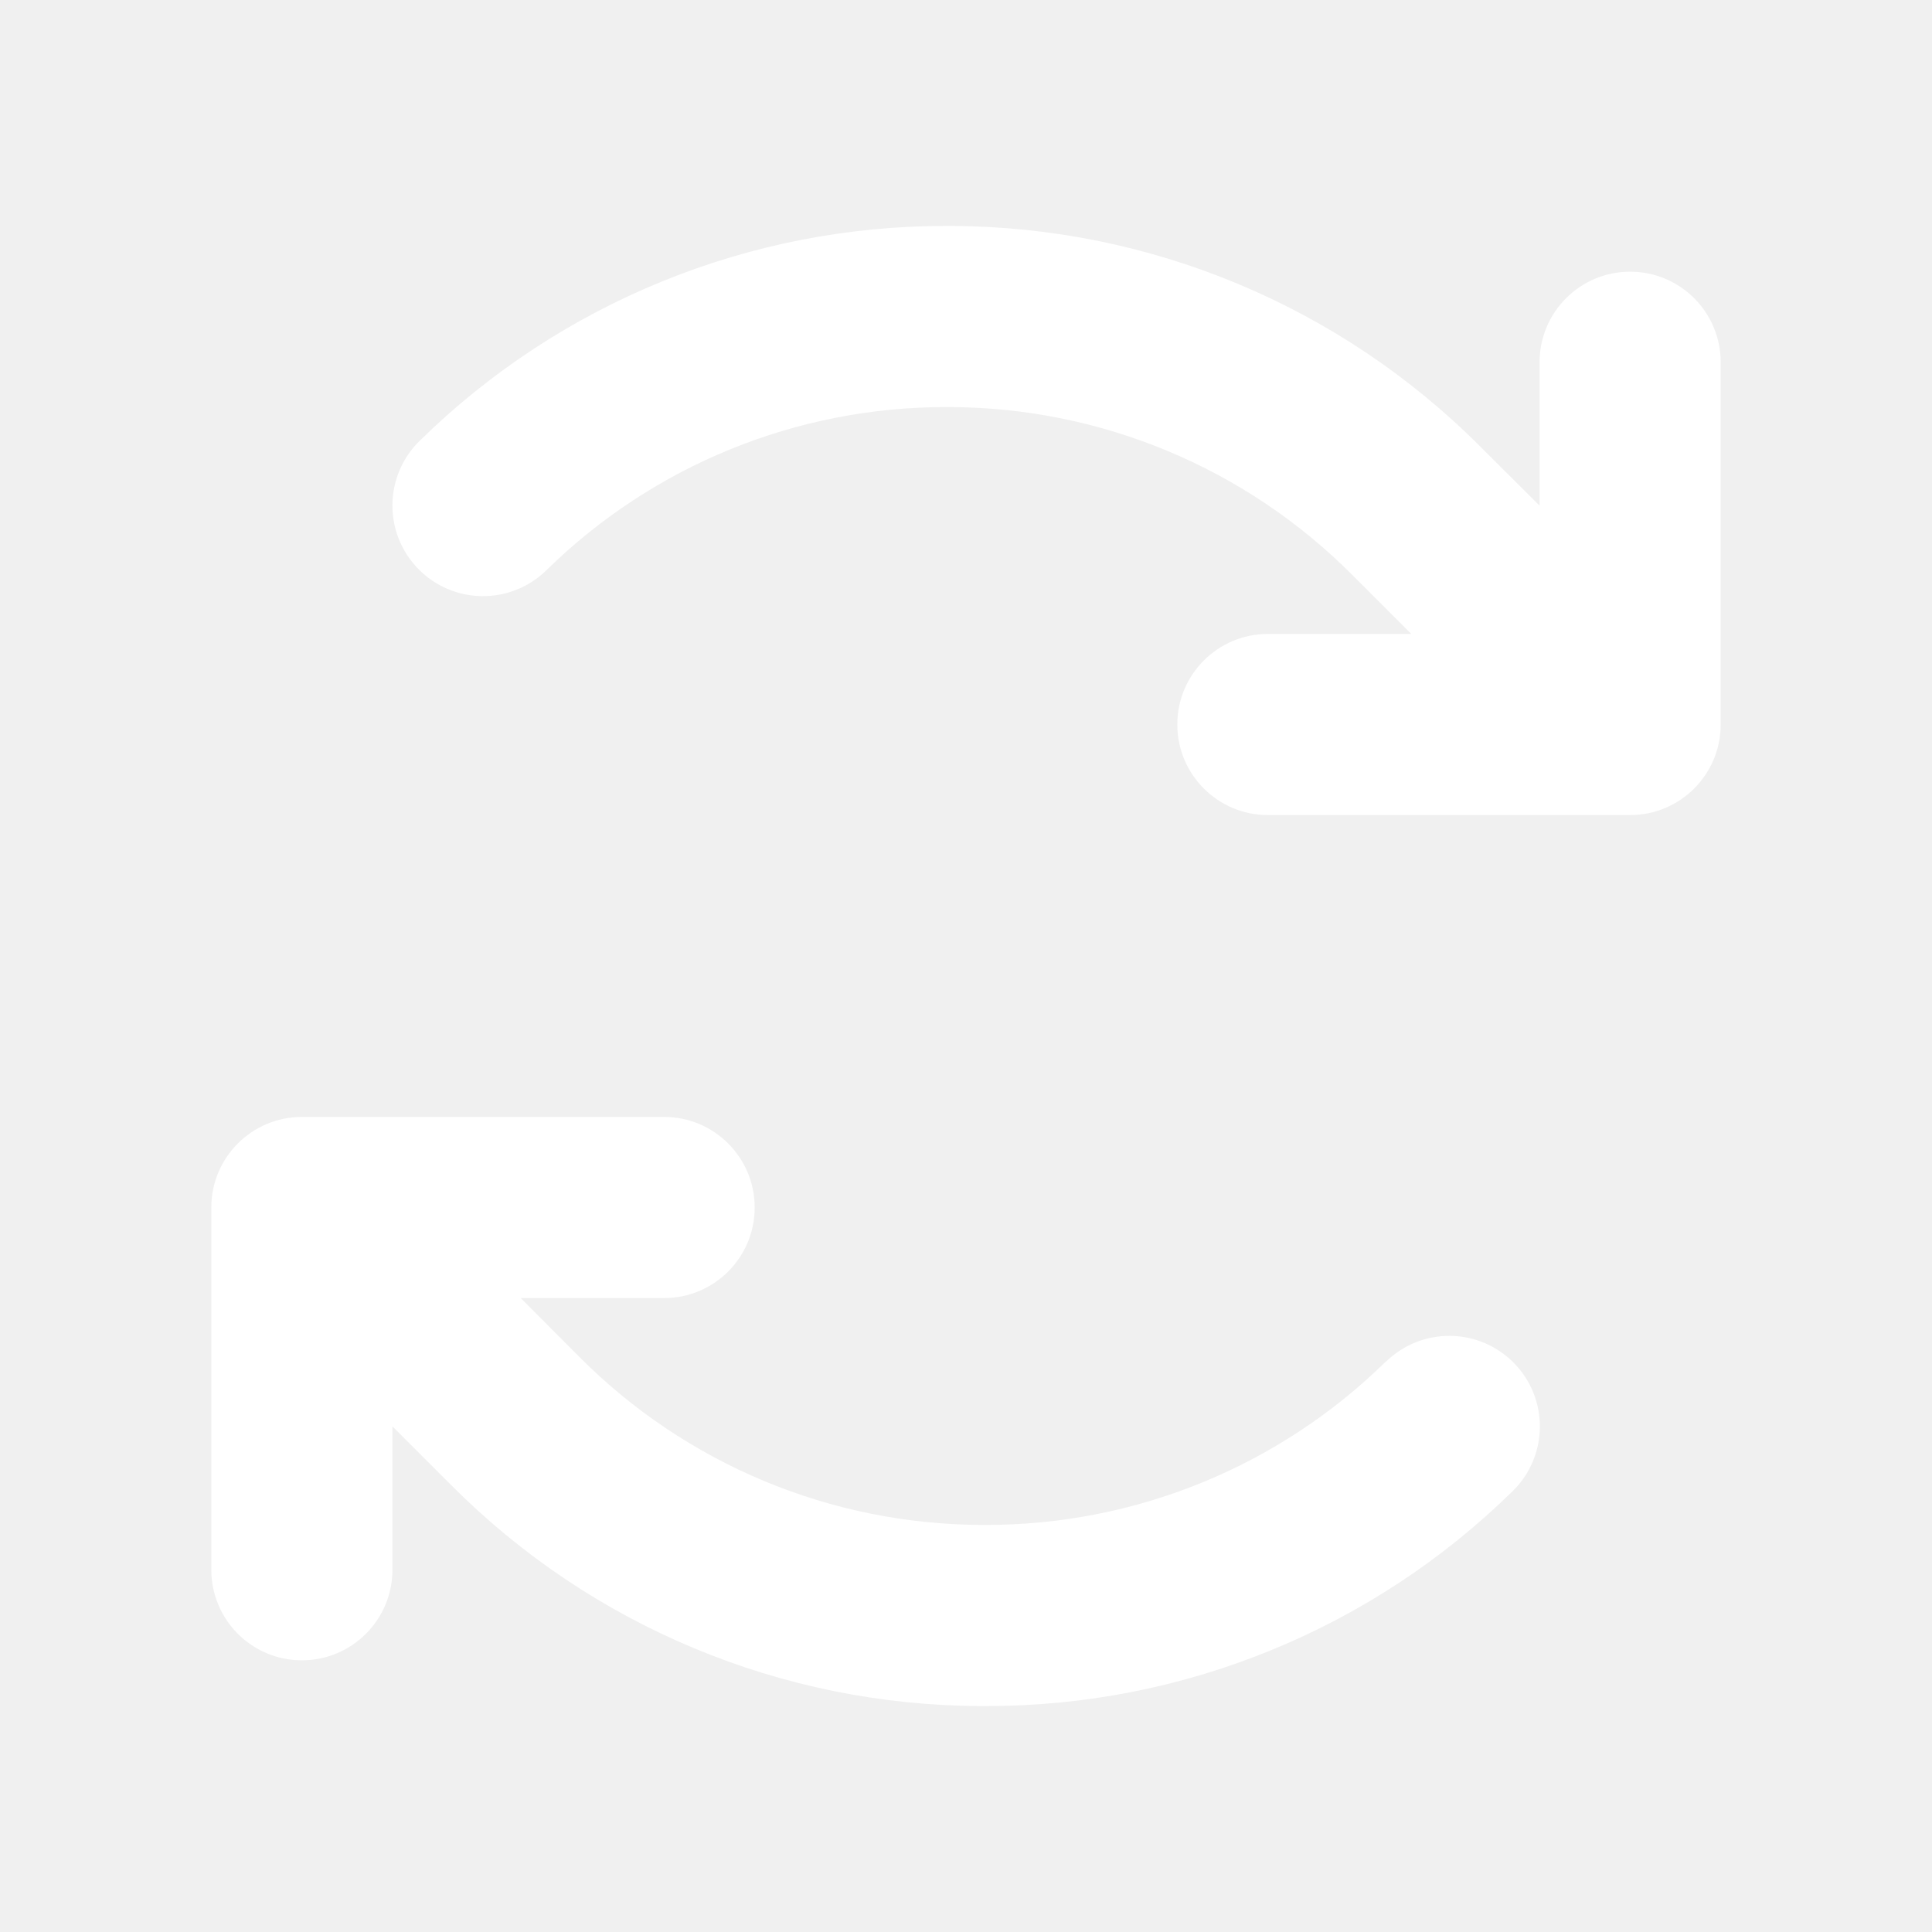
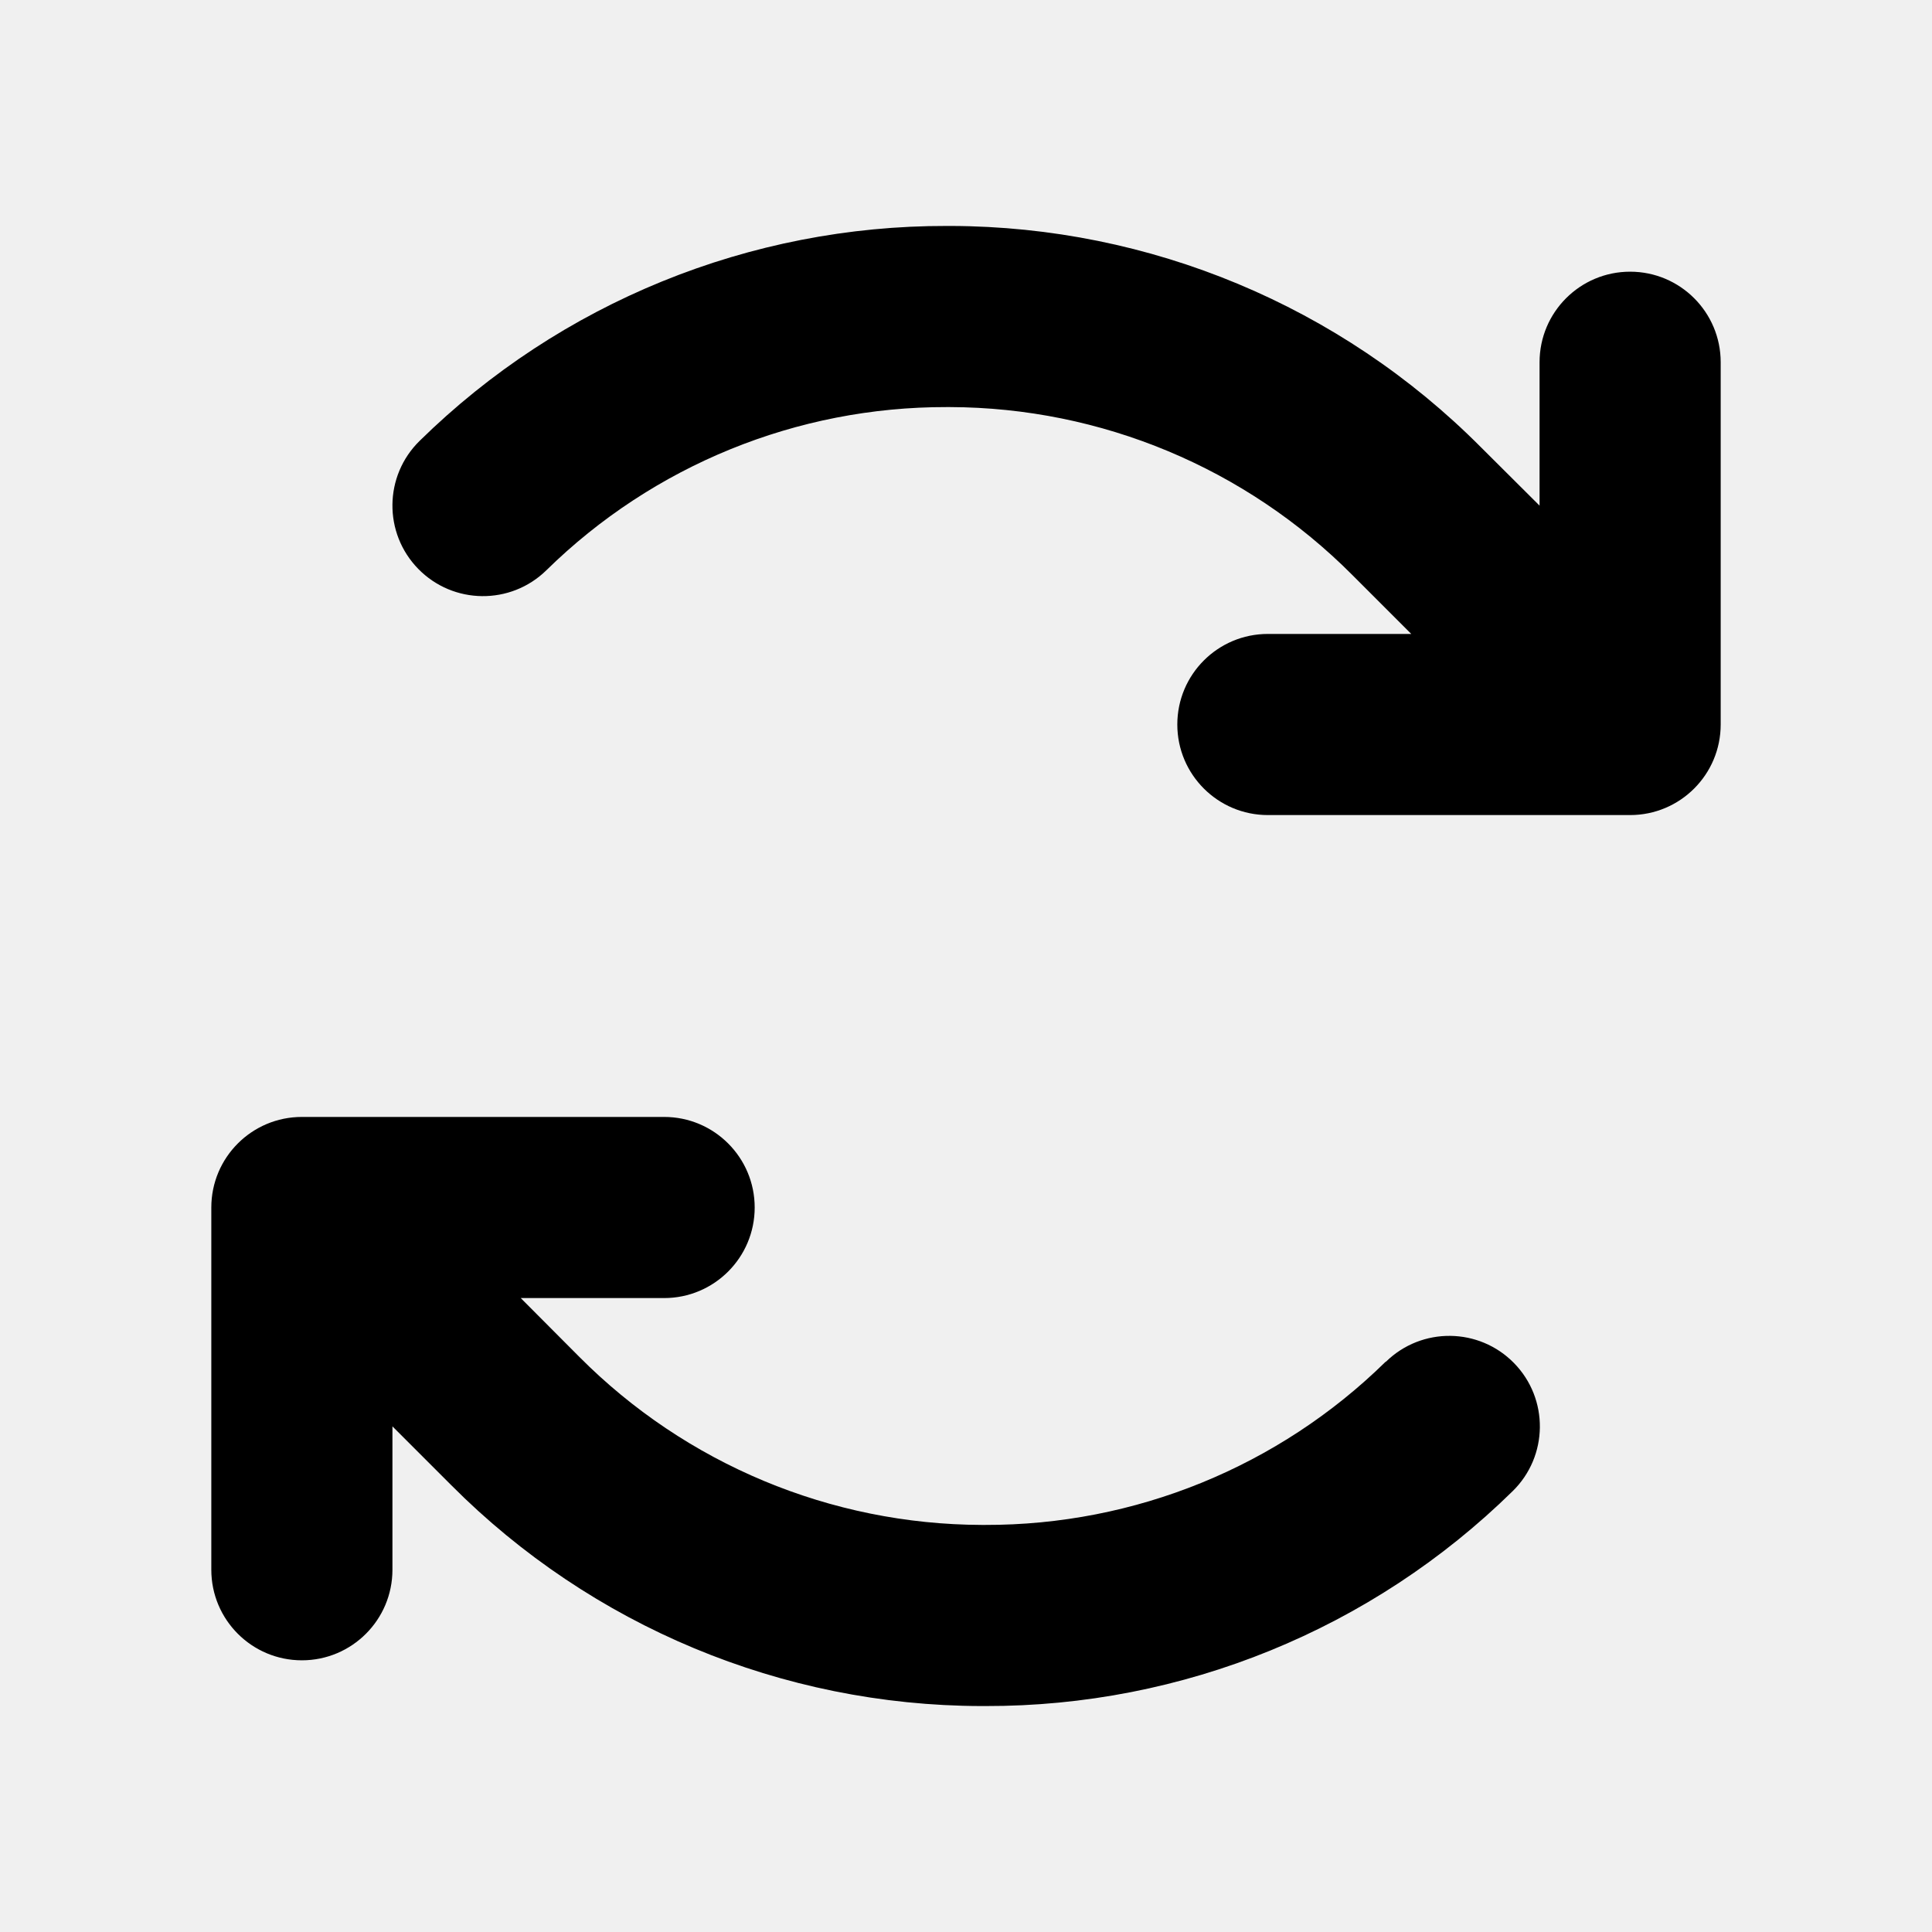
- <svg xmlns="http://www.w3.org/2000/svg" width="128" height="128" fill="#ffffff" viewBox="0 0 256 256">
+ <svg xmlns="http://www.w3.org/2000/svg" width="128" height="128" fill="#000000" viewBox="0 0 256 256">
  <path d="M228,48V96a12,12,0,0,1-12,12H168a12,12,0,0,1,0-24h19l-7.8-7.8a75.55,75.55,0,0,0-53.32-22.26h-.43A75.49,75.49,0,0,0,72.39,75.57,12,12,0,1,1,55.61,58.41a99.38,99.38,0,0,1,69.87-28.47H126A99.42,99.42,0,0,1,196.2,59.23L204,67V48a12,12,0,0,1,24,0ZM183.61,180.43a75.49,75.49,0,0,1-53.09,21.63h-.43A75.55,75.55,0,0,1,76.77,179.8L69,172H88a12,12,0,0,0,0-24H40a12,12,0,0,0-12,12v48a12,12,0,0,0,24,0V189l7.8,7.8A99.42,99.42,0,0,0,130,226.06h.56a99.38,99.38,0,0,0,69.87-28.47,12,12,0,0,0-16.78-17.16Z" />
</svg>
